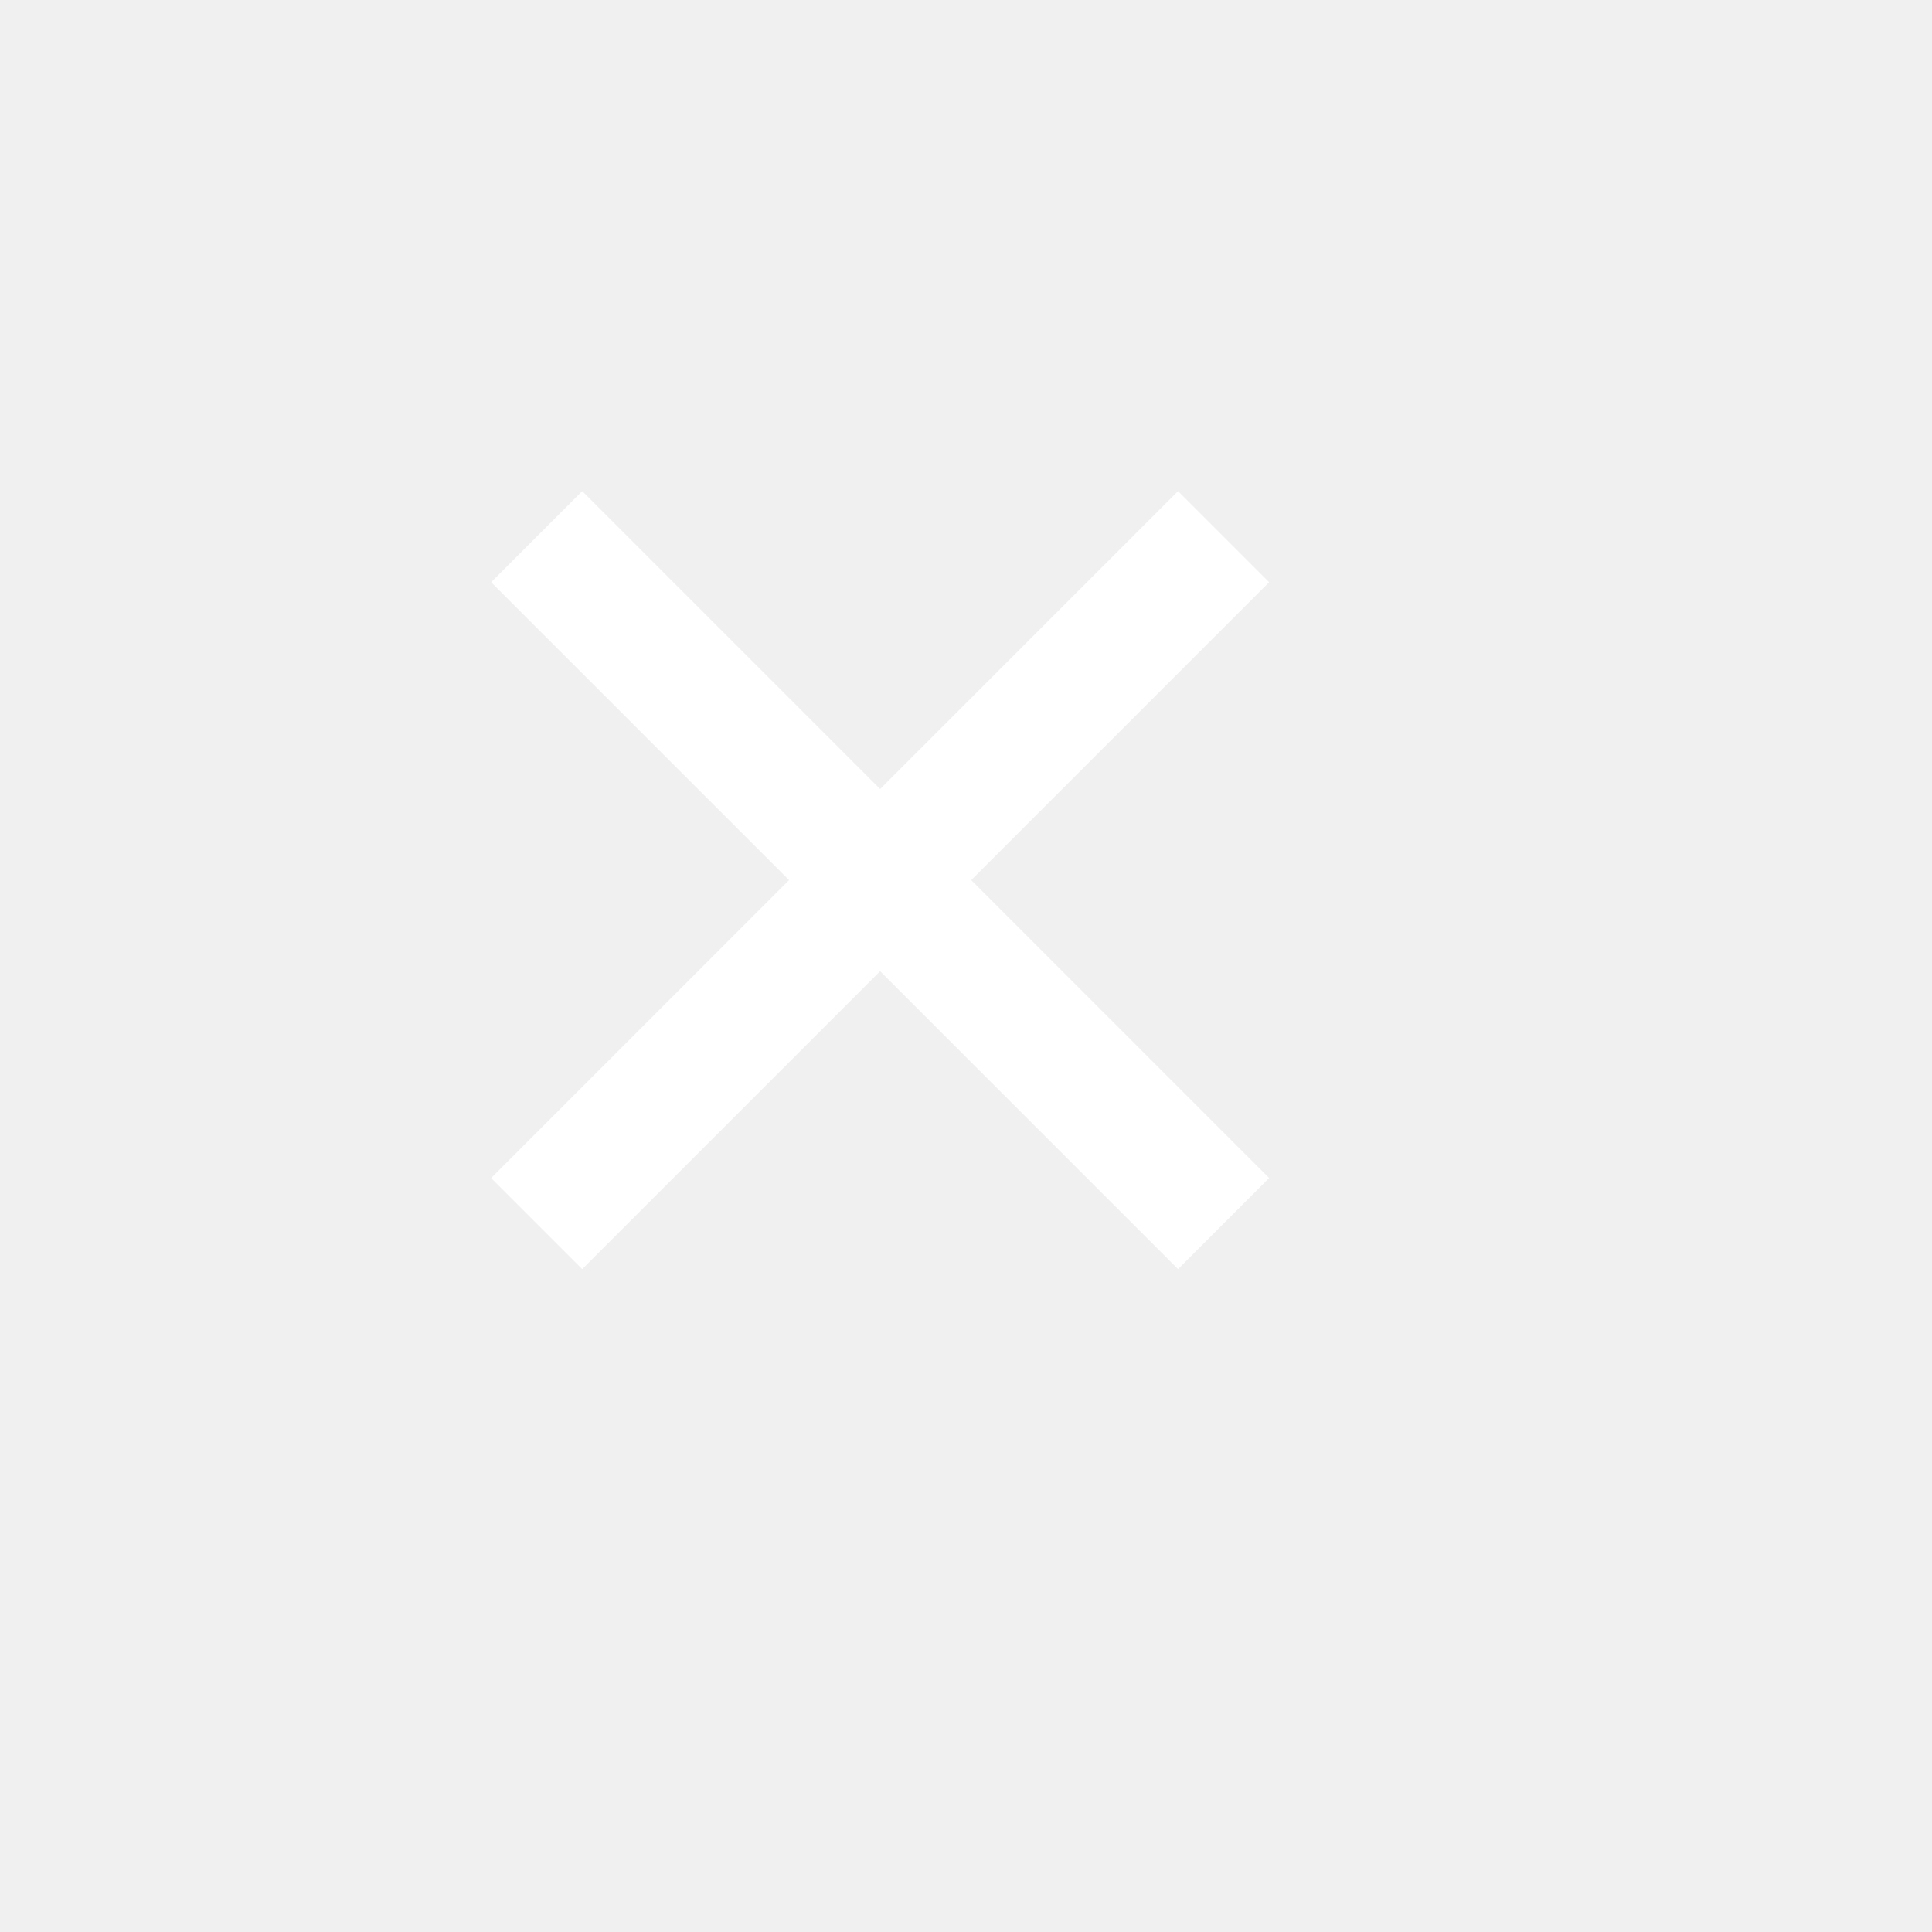
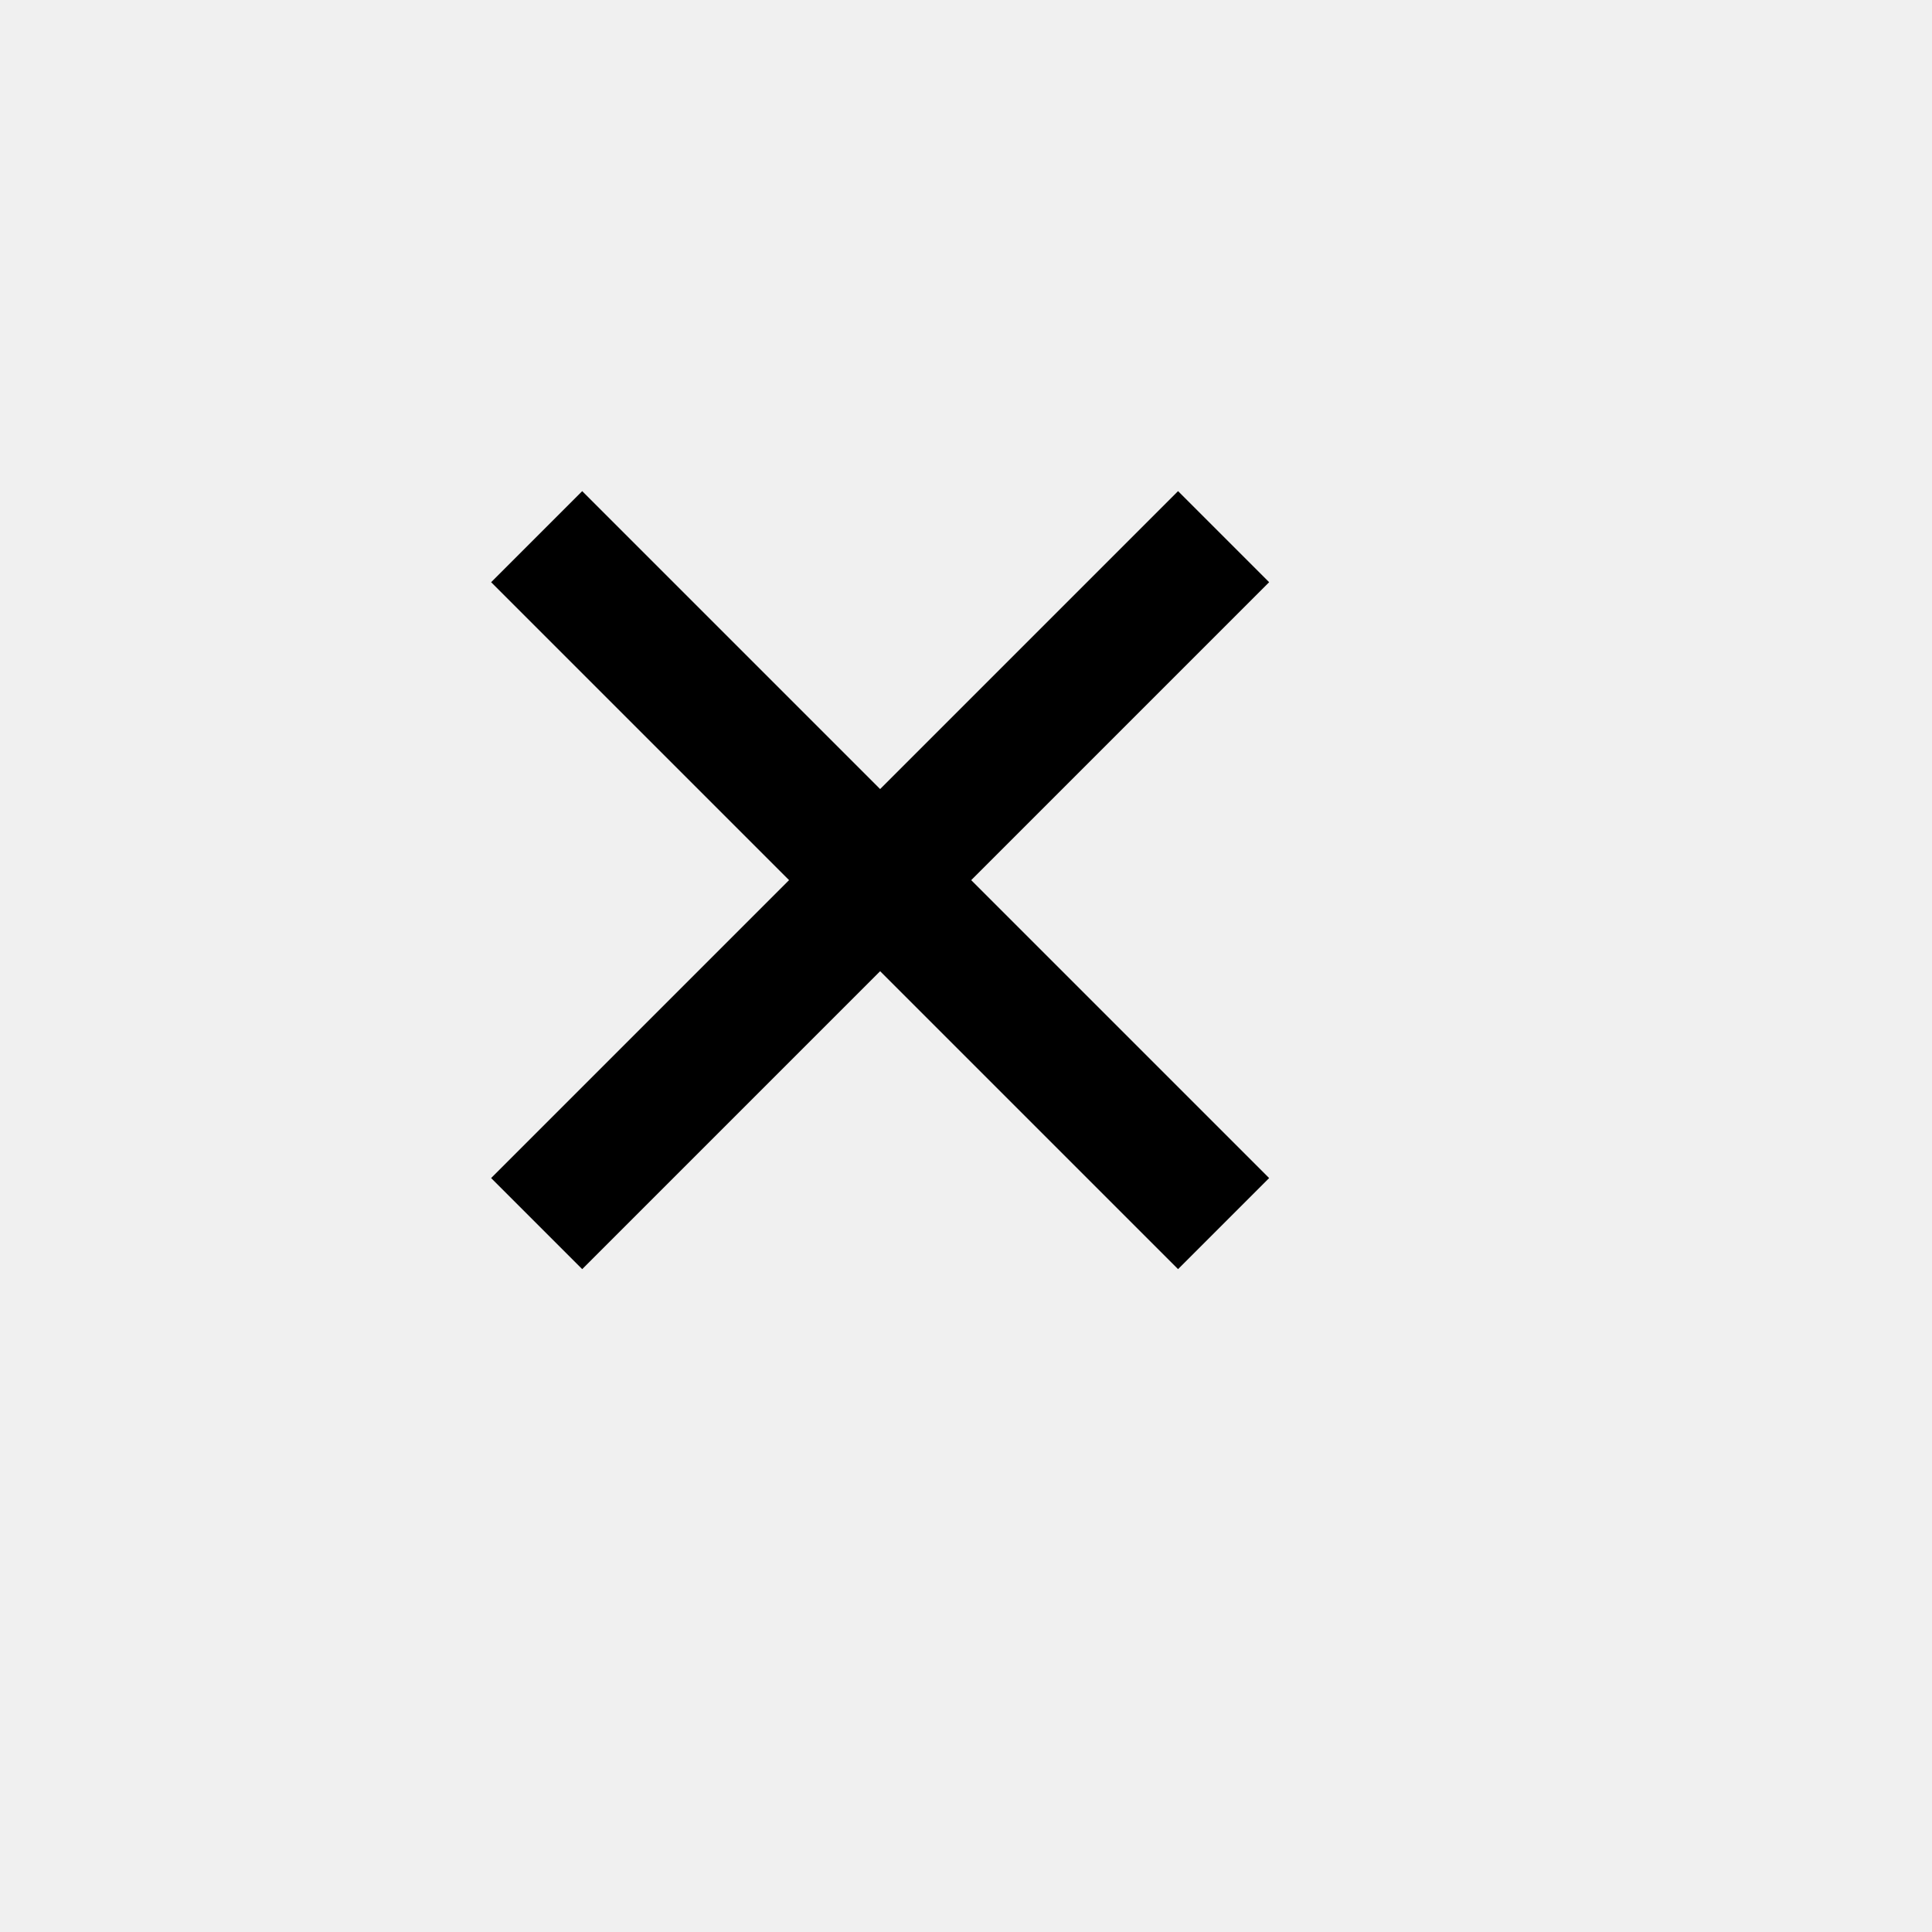
<svg xmlns="http://www.w3.org/2000/svg" width="45" height="45" viewBox="0 0 45 45">
  <defs>
    <style>
      .cls-1 {
        fill: none;
-         stroke: #fff;
+         stroke: #000;
        stroke-width: 3px;
      }
    </style>
  </defs>
  <g id="Groupe_7" data-name="Groupe 7" transform="translate(0 0)">
    <line id="Ligne_1" data-name="Ligne 1" class="cls-1" x2="16" y2="16" transform="translate(12.5 12.5)" />
    <line id="Ligne_2" data-name="Ligne 2" class="cls-1" x1="16" y2="16" transform="translate(12.5 12.5)" />
  </g>
</svg>
